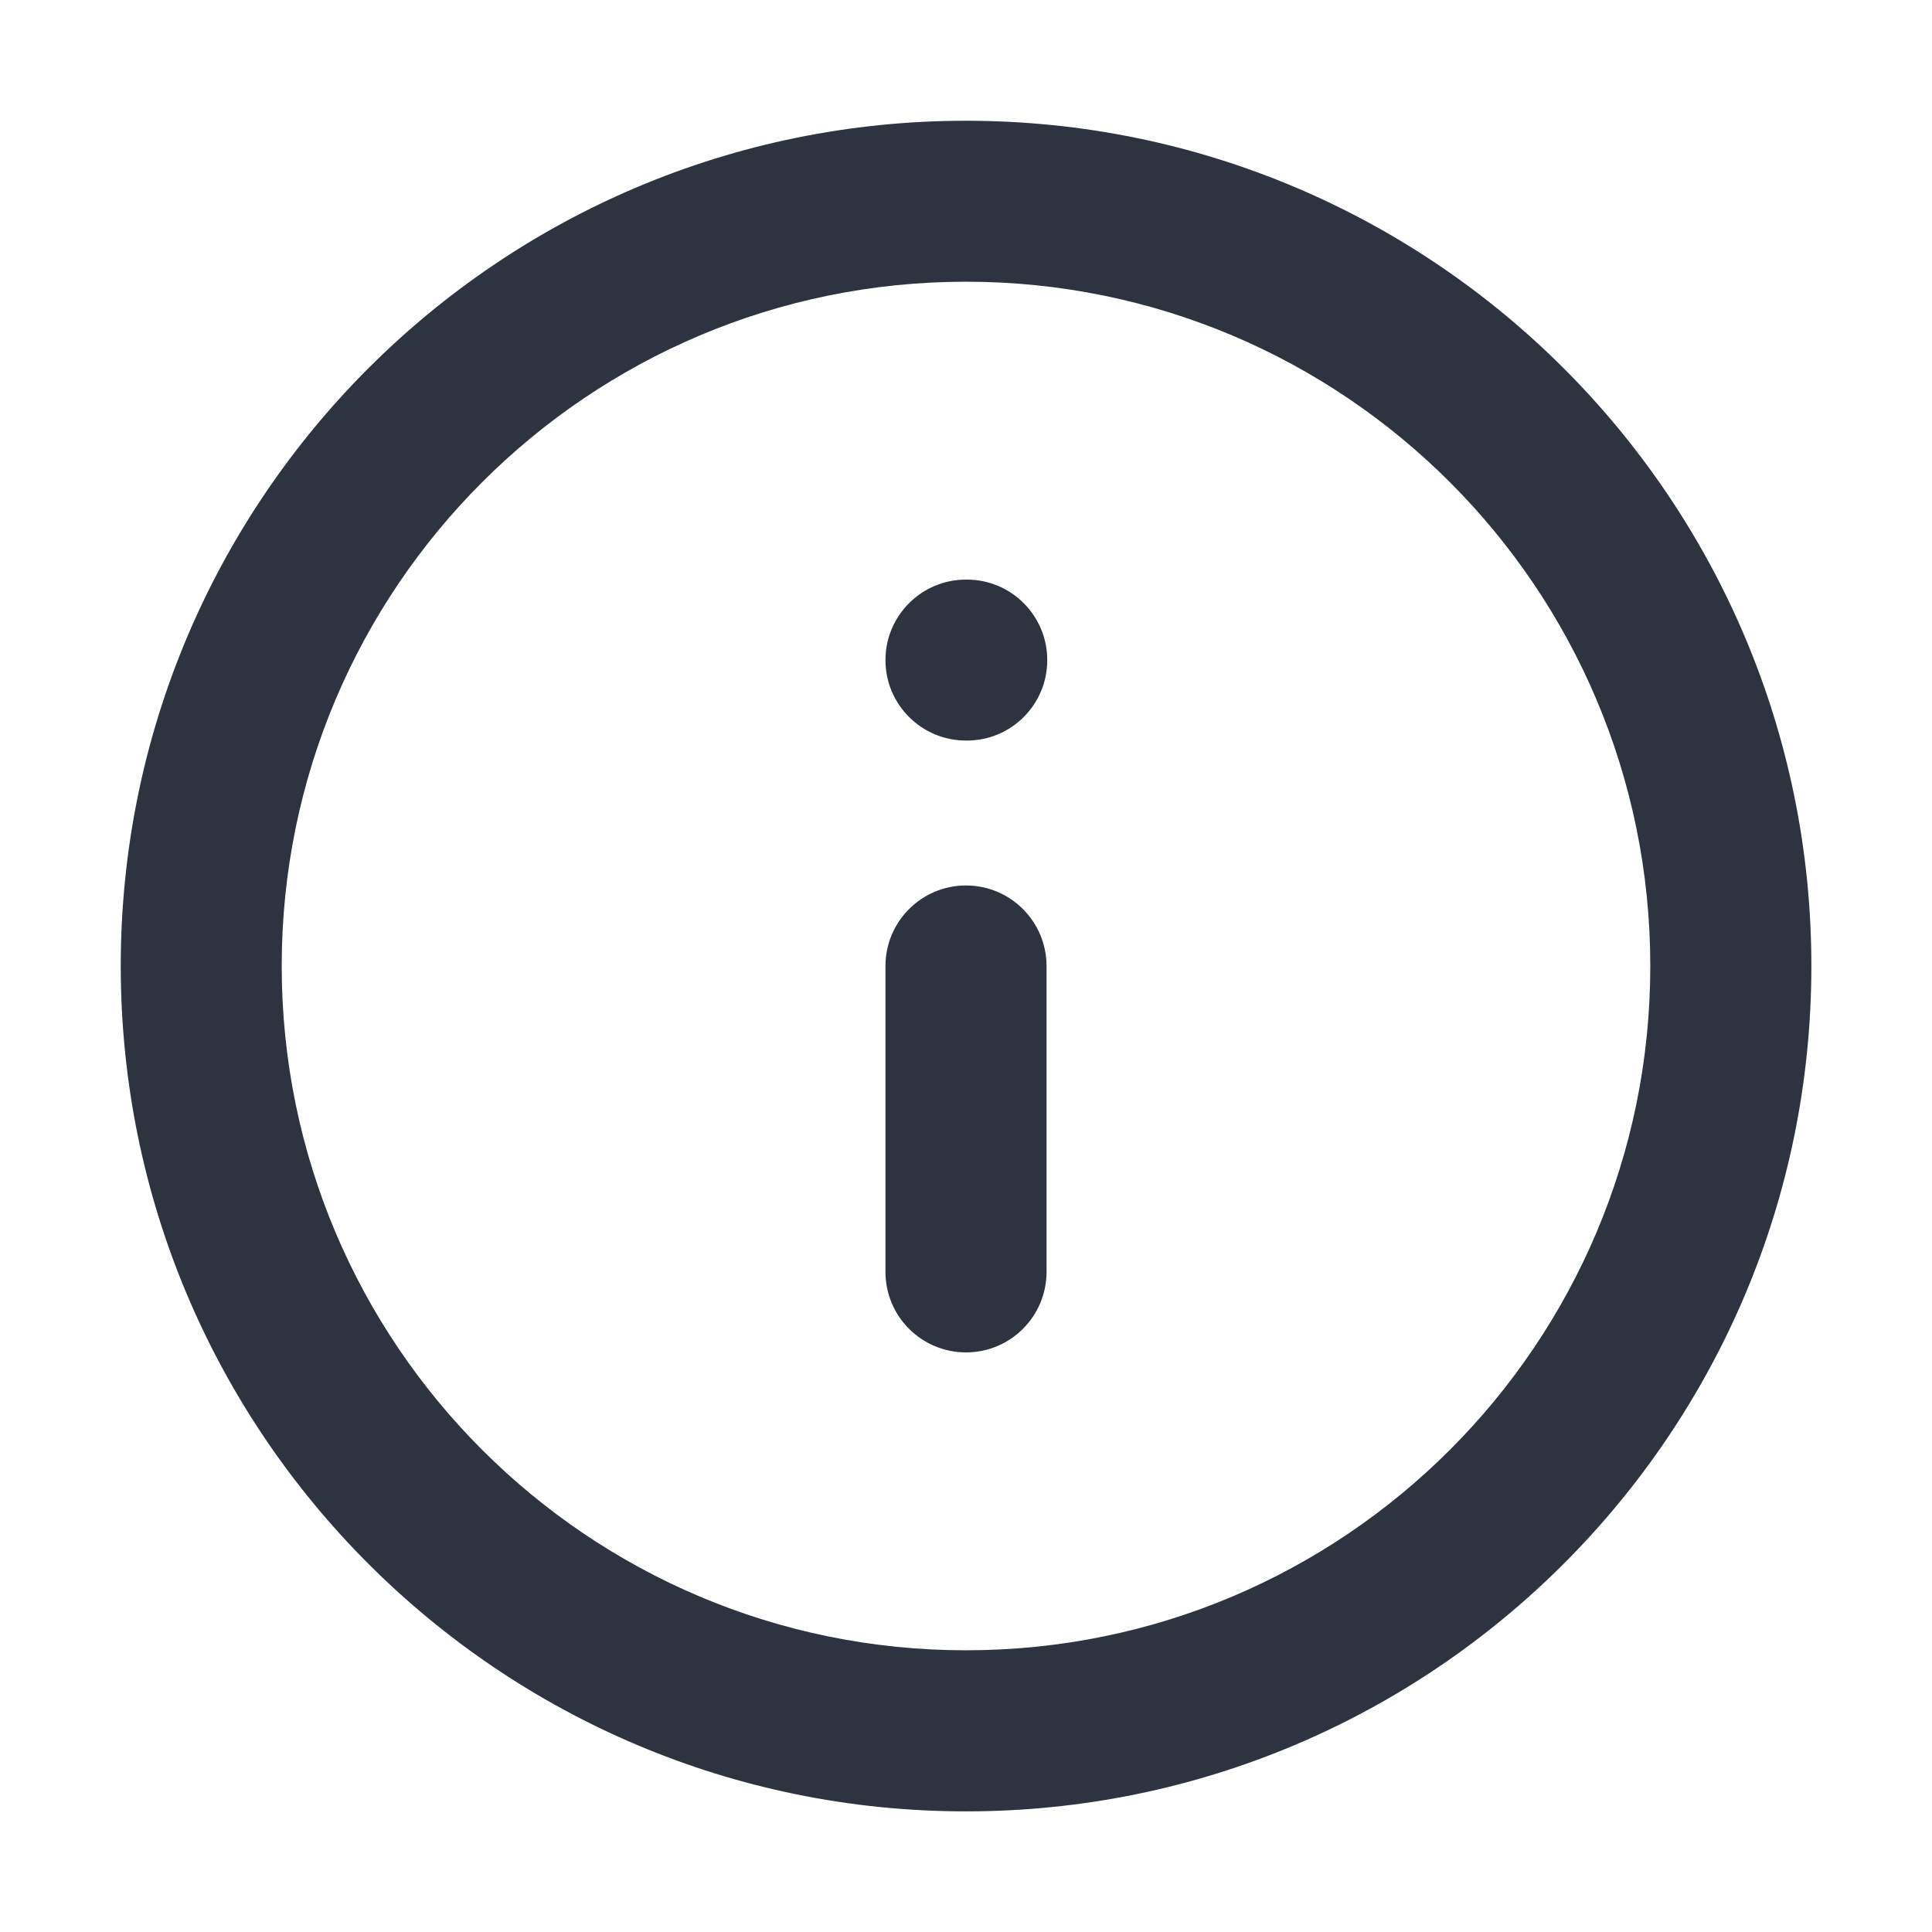
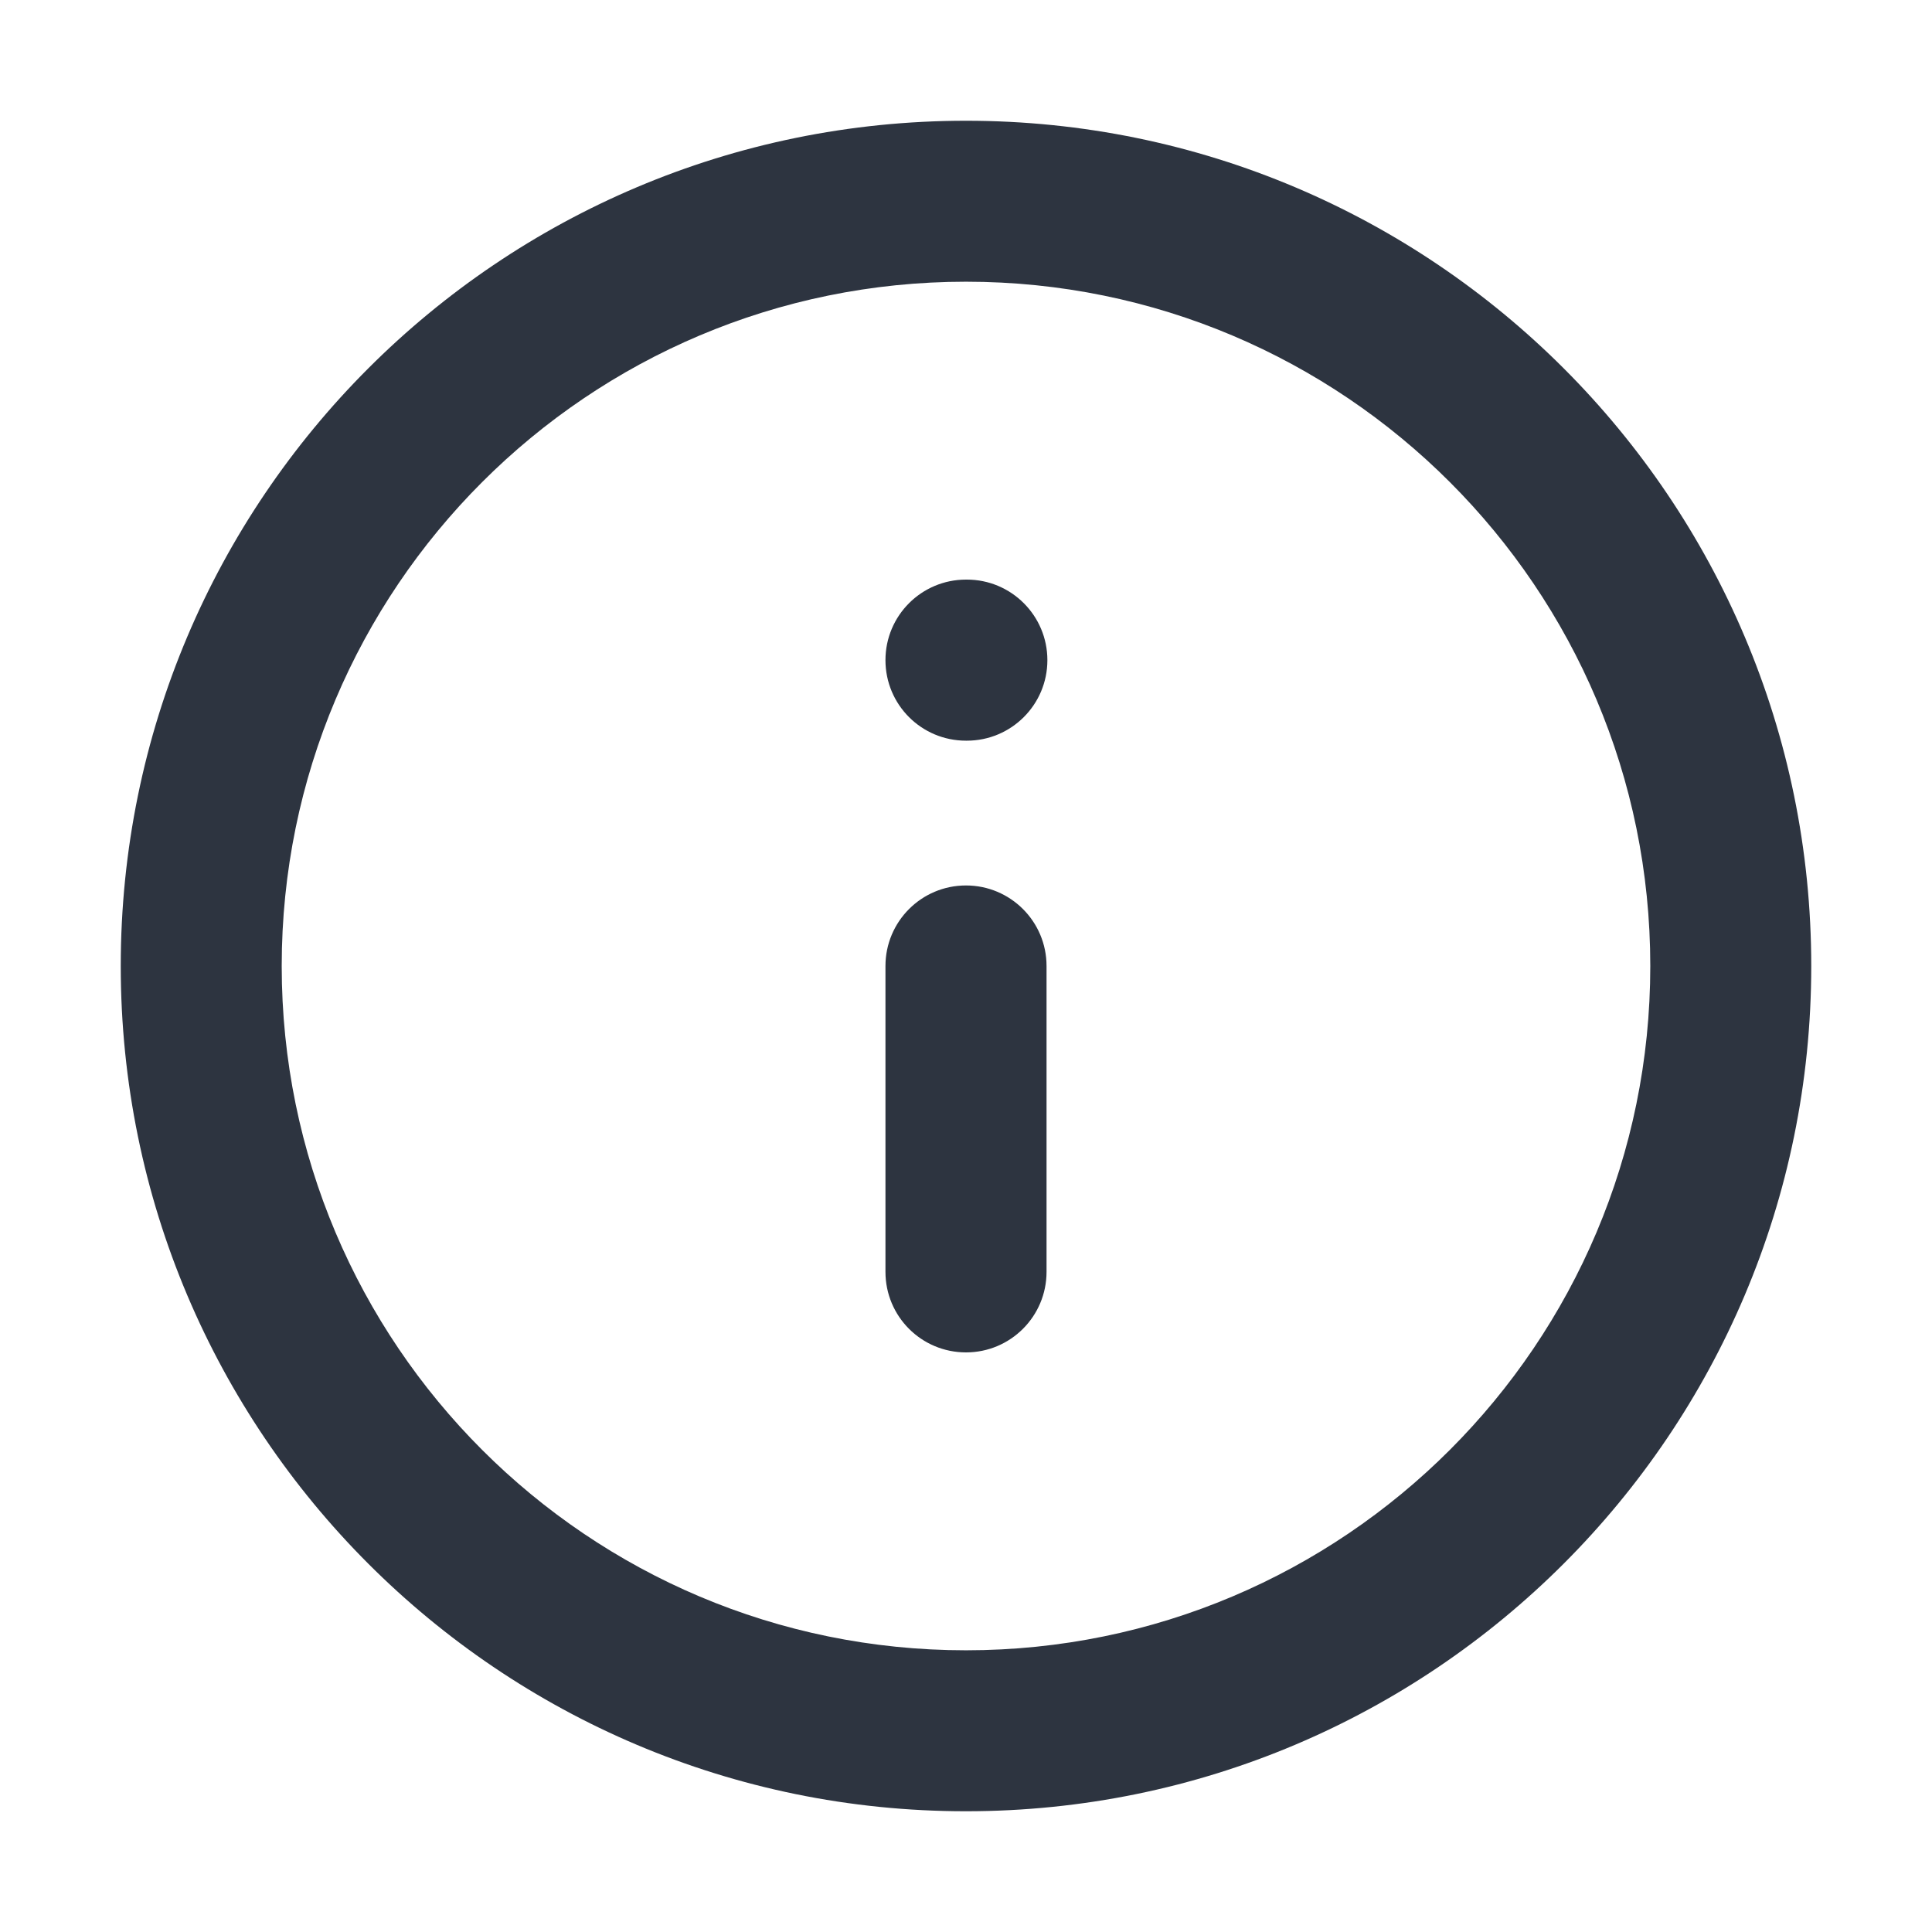
- <svg xmlns="http://www.w3.org/2000/svg" width="16" height="16" viewBox="0 0 16 16" fill="none">
-   <path fill-rule="evenodd" clip-rule="evenodd" d="M8 2.333C4.871 2.333 2.333 4.871 2.333 8C2.333 11.13 4.871 13.667 8 13.667C11.13 13.667 13.667 11.13 13.667 8C13.667 4.871 11.13 2.333 8 2.333ZM1 8C1 4.134 4.134 1 8 1C11.866 1 15.001 4.134 15.001 8C15.001 11.866 11.866 15.001 8 15.001C4.134 15.001 1 11.866 1 8ZM8 7.333C8.368 7.333 8.667 7.632 8.667 8V10.533C8.667 10.902 8.368 11.2 8 11.2C7.632 11.2 7.333 10.902 7.333 10.533V8C7.333 7.632 7.632 7.333 8 7.333ZM8 4.8C7.632 4.8 7.333 5.098 7.333 5.467C7.333 5.835 7.632 6.133 8 6.133H8.007C8.375 6.133 8.673 5.835 8.673 5.467C8.673 5.098 8.375 4.8 8.007 4.8H8Z" fill="#2D3440" />
+ <svg xmlns="http://www.w3.org/2000/svg" width="16" height="16" fill="none">
+   <path fill="#2D3440" fill-rule="evenodd" d="M8 2.333c-3.13 0-5.667 2.537-5.667 5.667 0 3.13 2.537 5.667 5.667 5.667 3.13 0 5.667-2.537 5.667-5.667 0-3.13-2.537-5.667-5.667-5.667ZM1 8C1 4.134 4.134 1 8 1c3.866 0 7 3.134 7 7 0 3.866-3.134 7-7 7C4.134 15.001 1 11.866 1 8Zm7-.667c.368 0 .667.298.667.667v2.533c0 .368-.298.667-.667.667s-.667-.298-.667-.667V8c0-.368.298-.667.667-.667Zm0-2.533c-.368 0-.667.298-.667.667s.298.667.667.667h.007c.368 0 .667-.298.667-.667 0-.368-.298-.667-.667-.667h-.007Z" clip-rule="evenodd" />
</svg>
